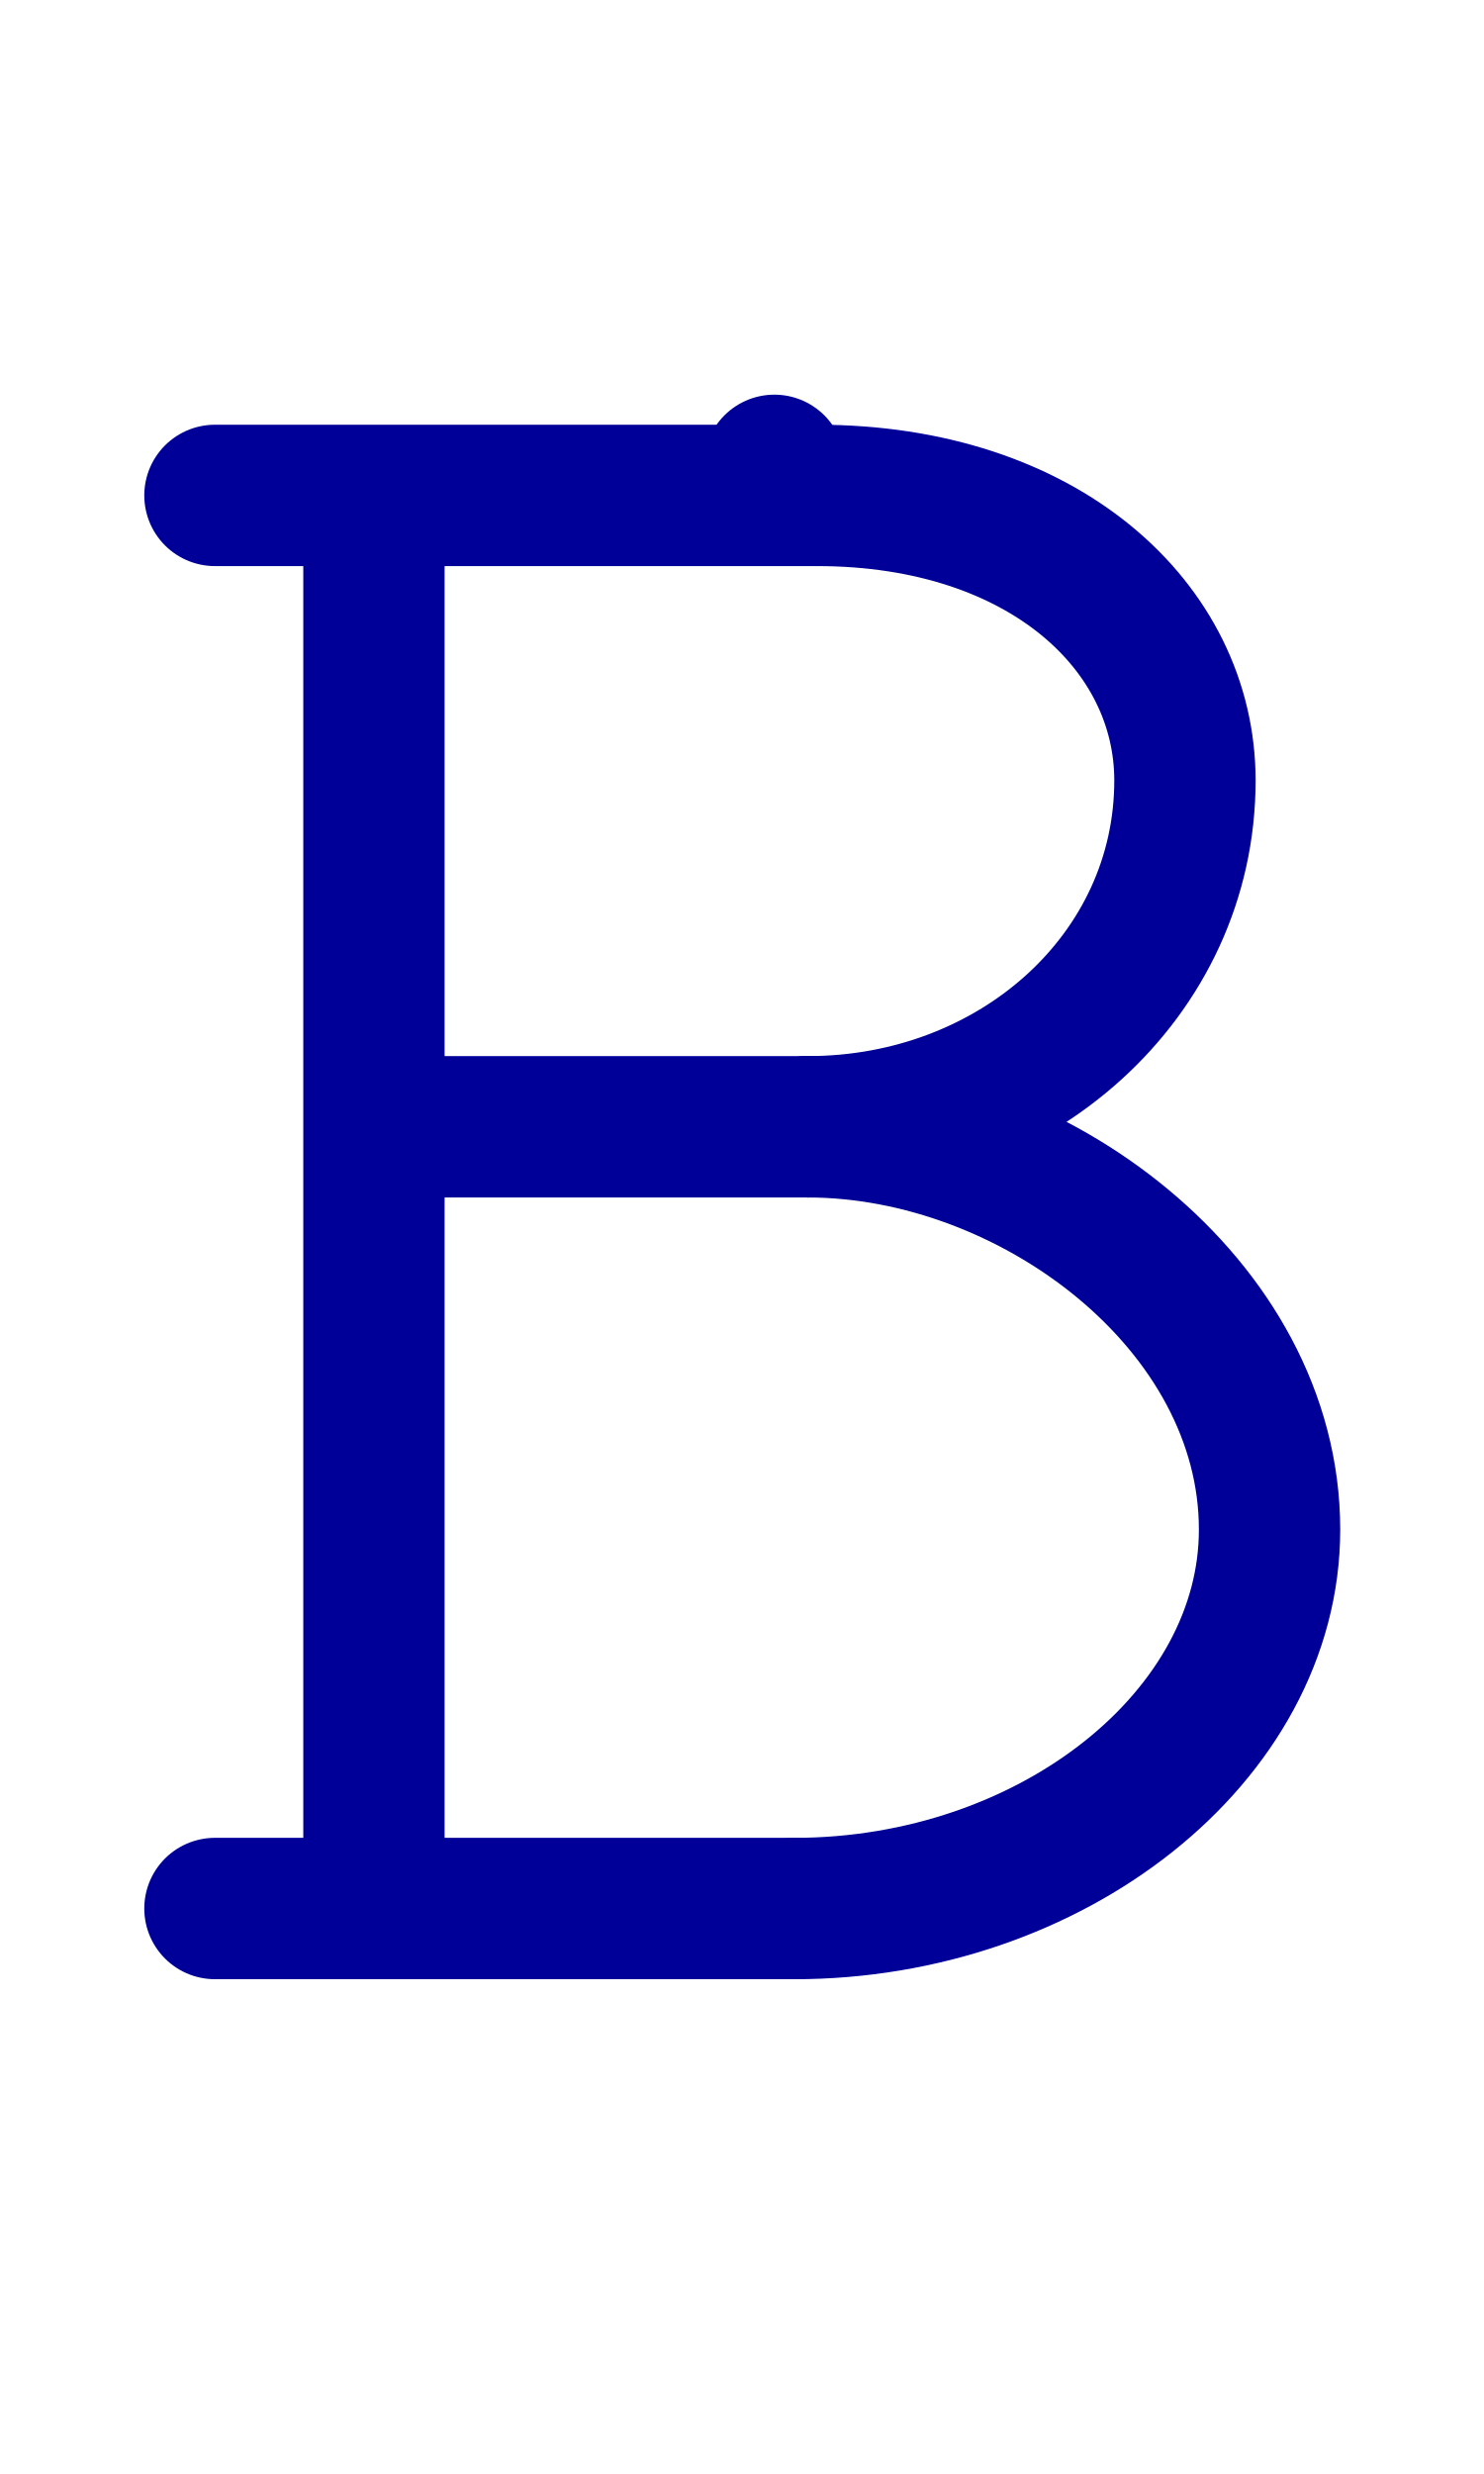
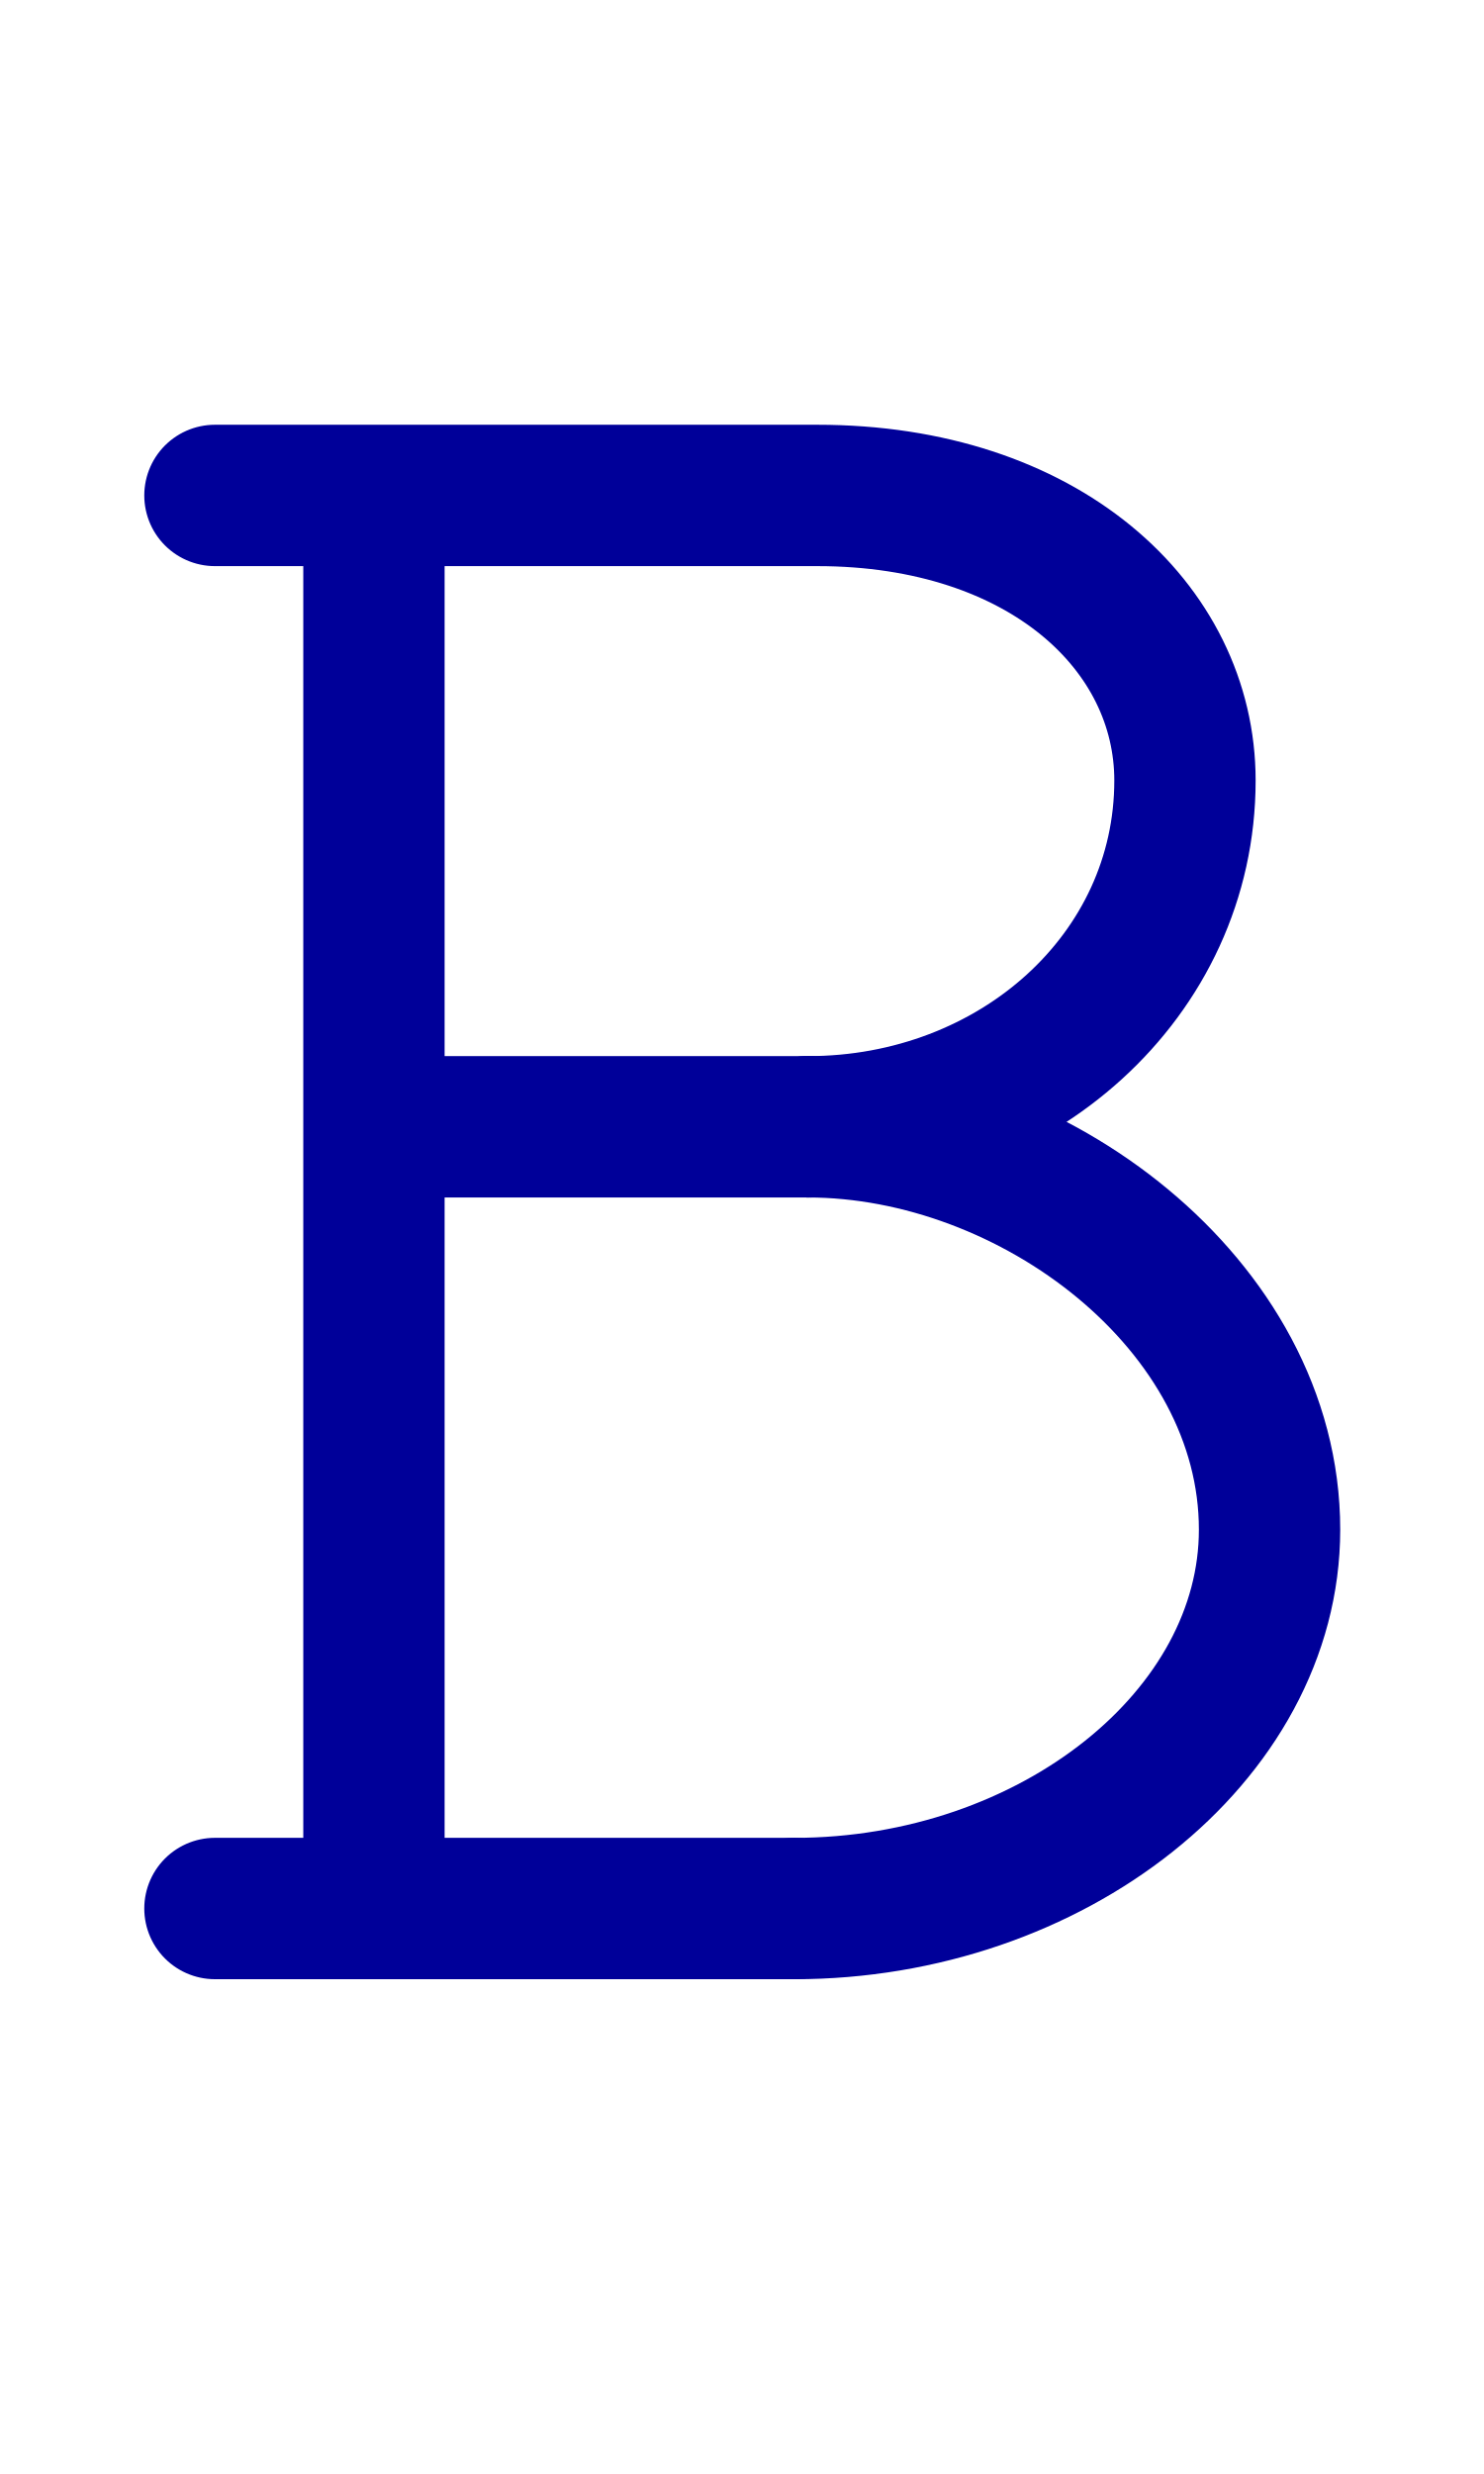
<svg xmlns="http://www.w3.org/2000/svg" width="1008" height="1680" viewBox="0 0 63 105" version="1.1" id="svg5" xml:space="preserve">
  <defs id="defs2" />
  <g id="layer3" style="display:inline;opacity:0.5;stroke-width:3.6;stroke-dasharray:none" transform="matrix(0.8333333,0,0,0.8333333,-157.9762,-173.0963)" />
  <g id="layer2" style="display:inline" />
  <g id="layer1" style="display:inline">
    <path style="display:inline;fill:none;stroke:#000099;stroke-width:6;stroke-linecap:round;stroke-linejoin:round;stroke-dasharray:none;stroke-opacity:1" d="M 16.75,47.823 H 34.301" id="path19" />
    <path style="display:inline;fill:none;stroke:#000099;stroke-width:6;stroke-linecap:round;stroke-linejoin:round;stroke-dasharray:none;stroke-opacity:1" d="m 9.125,81 24.611,-10e-6" id="path20" />
-     <path style="display:inline;fill:none;stroke:#000099;stroke-width:6;stroke-linecap:round;stroke-linejoin:round;stroke-dasharray:none;stroke-opacity:1" d="M 32.875,19.75 Z" id="path23" />
-     <path style="display:inline;fill:none;stroke:#000099;stroke-width:6;stroke-linecap:round;stroke-linejoin:round;stroke-dasharray:none;stroke-opacity:1" d="M 34.691,21.026 H 9.125" id="path24" />
    <path style="display:inline;fill:none;stroke:#000099;stroke-width:6;stroke-linecap:round;stroke-linejoin:round;stroke-dasharray:none;stroke-opacity:1" d="M 15.875,80.745 V 21.154" id="path27" />
-     <path id="path1776" style="fill:none;stroke:#000099;stroke-width:6;stroke-linecap:round;stroke-linejoin:round;stroke-dasharray:none;stroke-opacity:1" d="m 34.691,21.026 c 9.637,0 15.613,5.595 15.613,12.097 0,8.297 -7.2,14.699 -16.004,14.699" />
+     <path id="path1776" style="fill:none;stroke:#000099;stroke-width:6;stroke-linecap:round;stroke-linejoin:round;stroke-dasharray:none;stroke-opacity:1" d="m 34.301,47.823 c 8.804,0 16.004,-6.403 16.004,-14.699 0,-6.503 -5.976,-12.097 -15.613,-12.097 H 9.125" />
    <path id="path1779" style="fill:none;stroke:#000099;stroke-width:6;stroke-linecap:round;stroke-linejoin:round;stroke-dasharray:none;stroke-opacity:1" d="m 34.301,47.823 c 9.517,0 19.595,7.526 19.595,17.096 0,8.763 -9.235,16.082 -20.181,16.082" />
  </g>
</svg>
